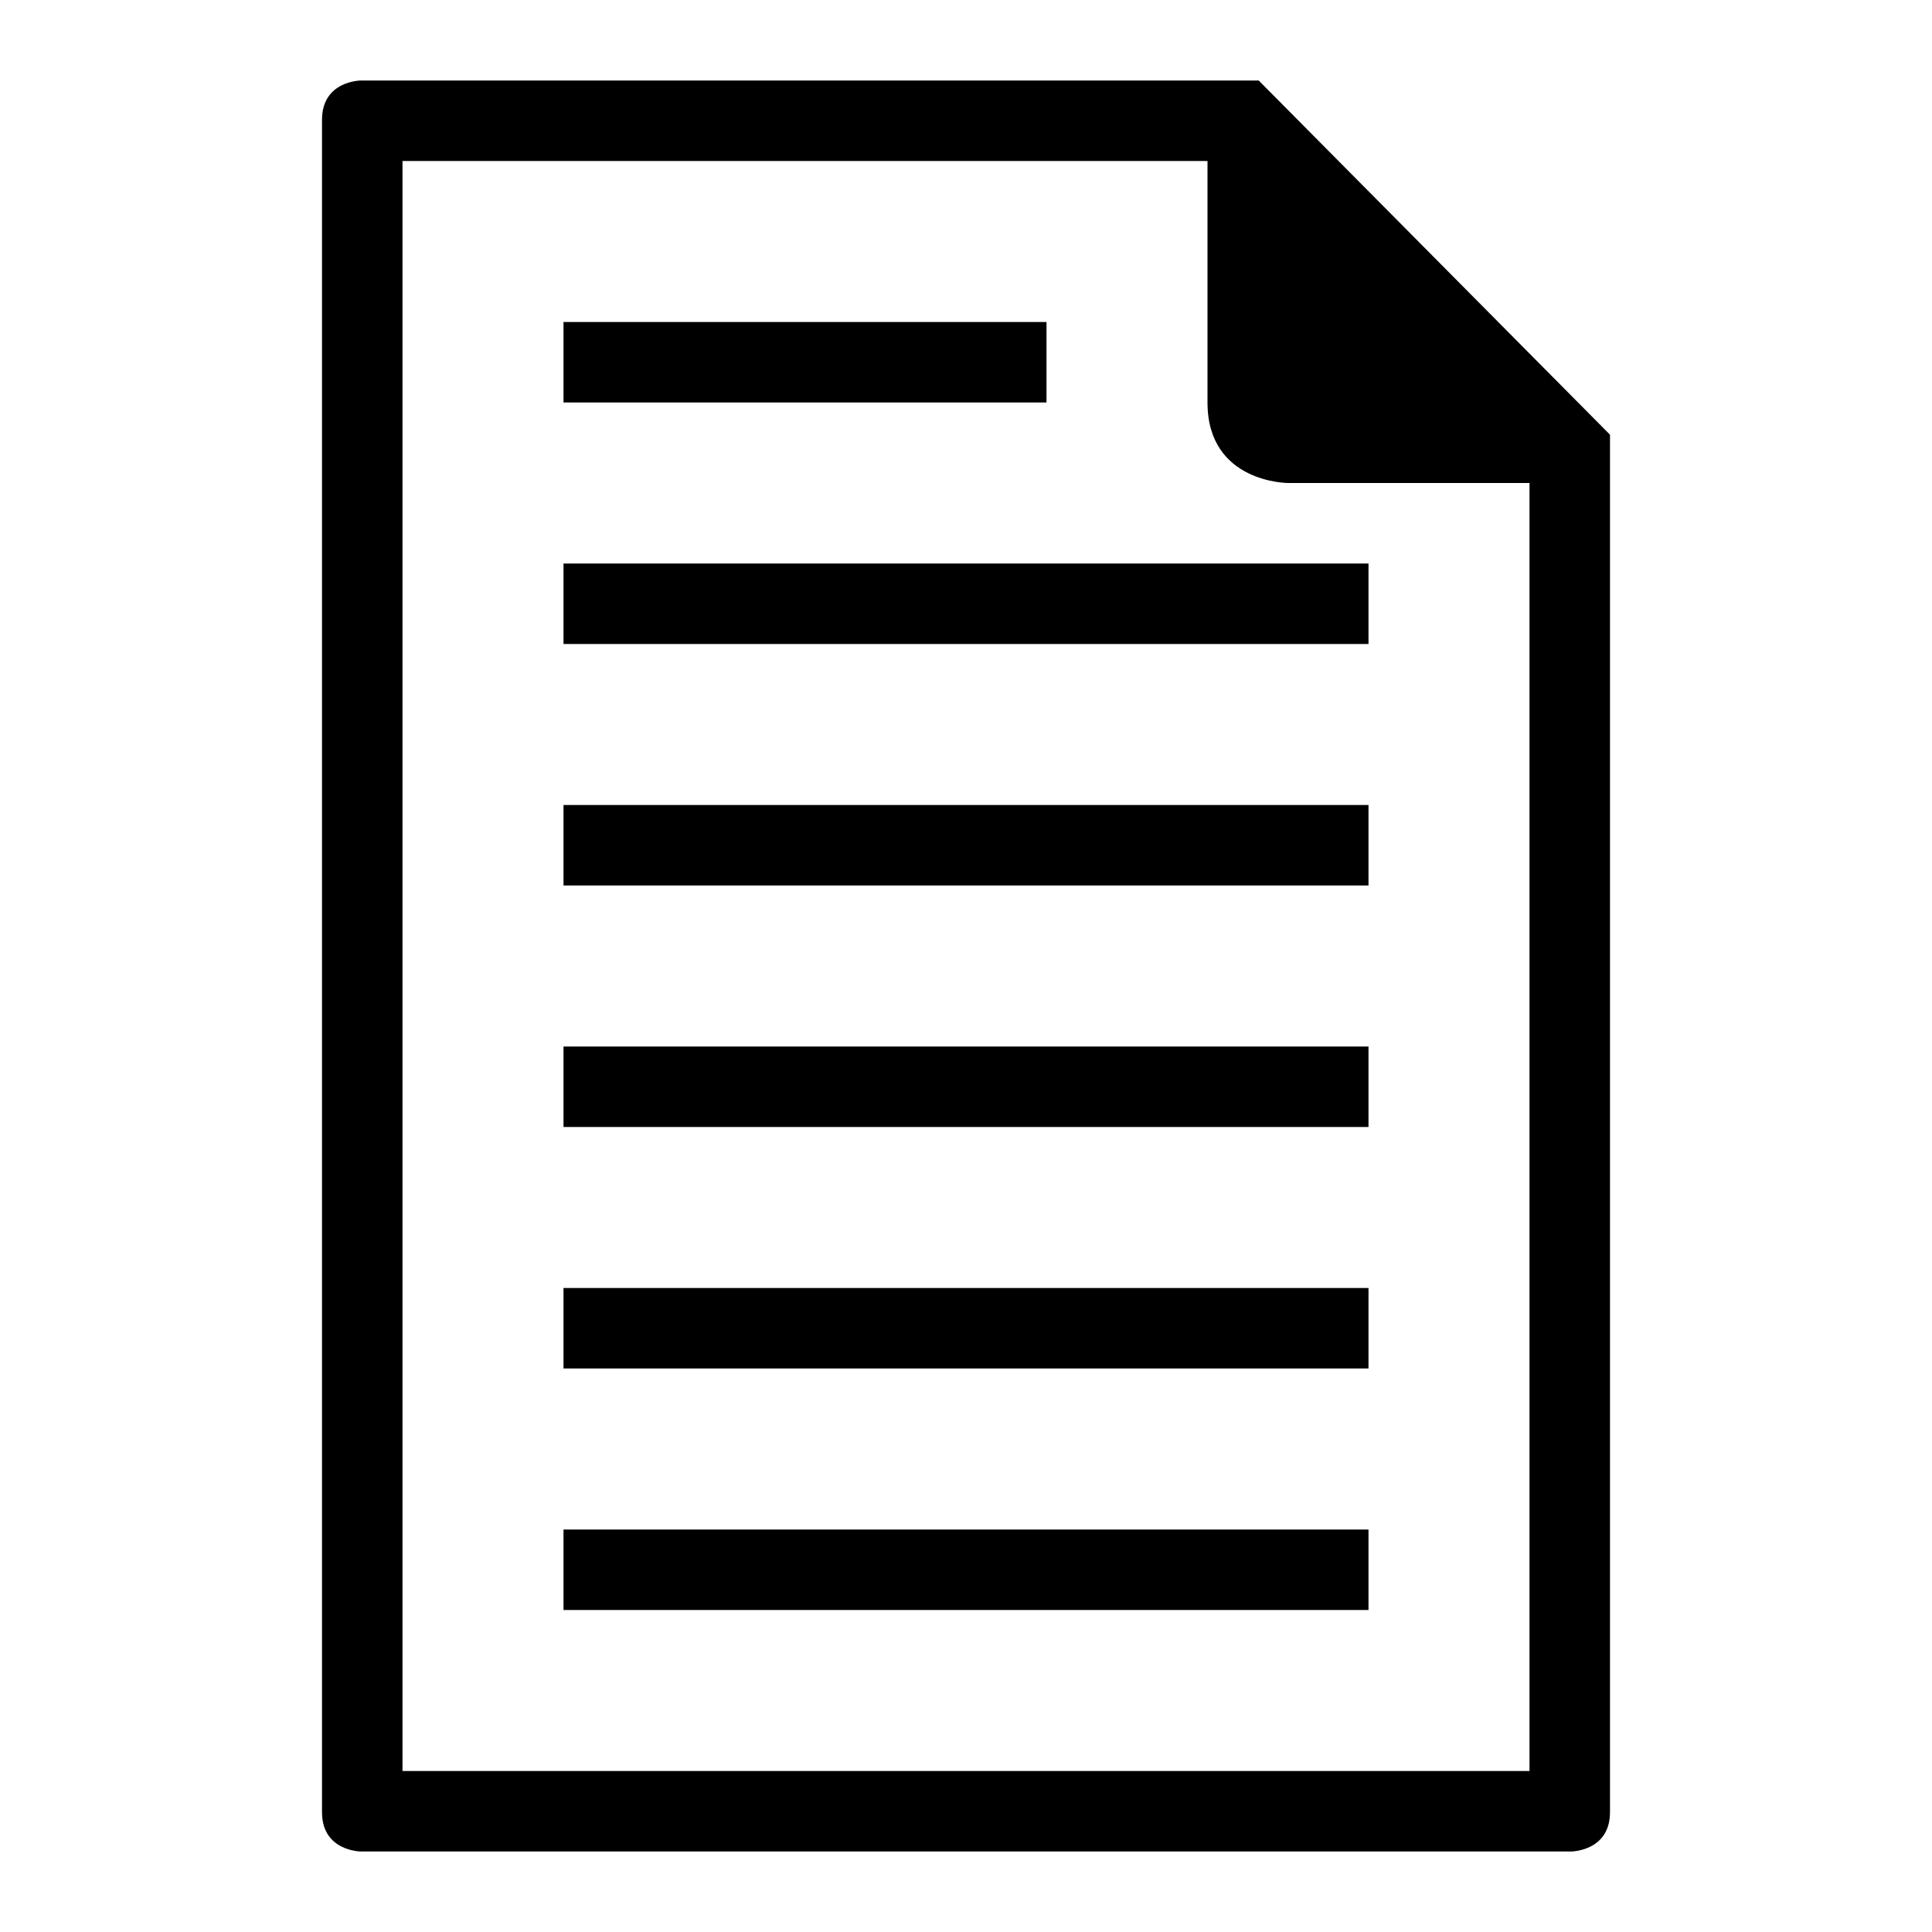
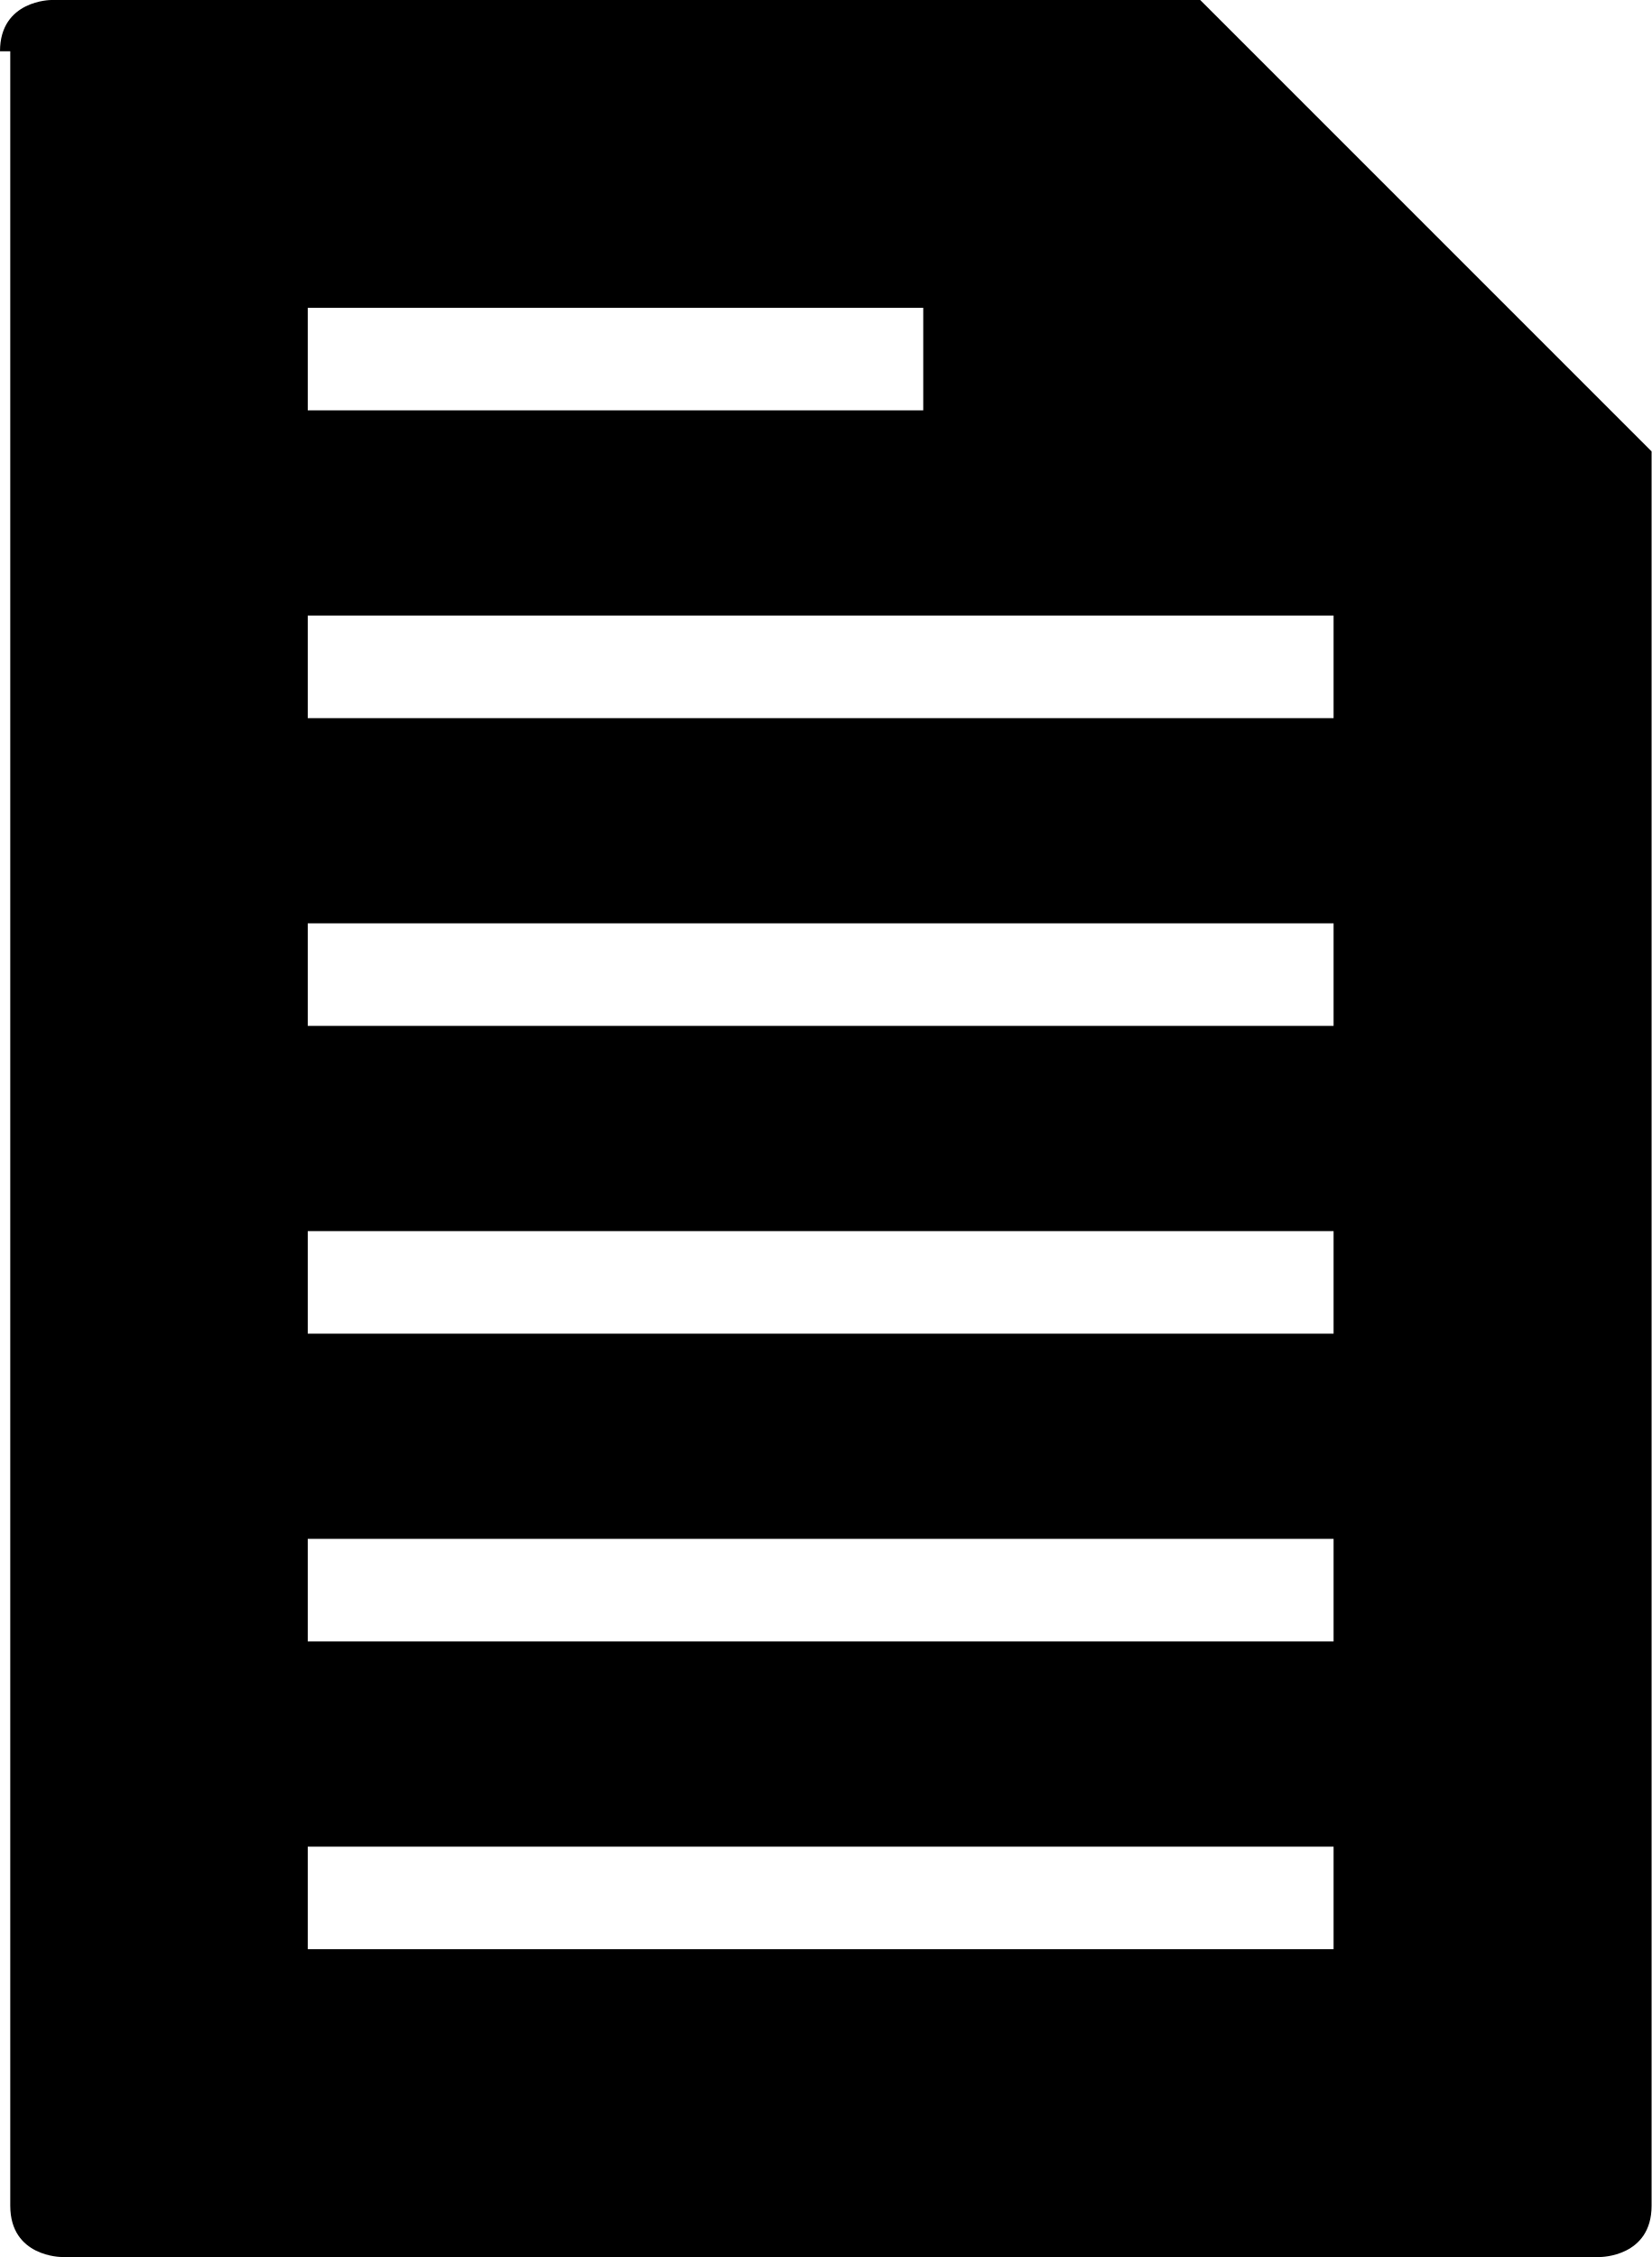
- <svg xmlns="http://www.w3.org/2000/svg" height="24px" version="1.1" viewBox="0 0 24 24" width="24px">
-   <defs />
-   <g fill="none" fill-rule="evenodd" id="miu" stroke="none" stroke-width="1">
-     <g id="Artboard-1" transform="translate(-359, -227)">
-       <g id="slice" transform="translate(215, 119)" />
-       <path d="M363,228.489 C363,228 363.485,228 363.485,228 L374.636,228 L379,232.4 L379,249.511 C379,250 378.515,250 378.515,250 L363.485,250 C363.485,250 363,250 363,249.511 L363,228.489 Z M364,249 L364,229 L374,229 L374,232 C374,233 375,233 375,233 L378,233 L378,249 L364,249 Z M366,231 L366,232 L372,232 L372,231 L366,231 Z M366,234 L366,235 L376,235 L376,234 L366,234 Z M366,237 L366,238 L376,238 L376,237 L366,237 Z M366,240 L366,241 L376,241 L376,240 L366,240 Z M366,244 L376,244 L376,243 L366,243 L366,244 Z M366,247 L376,247 L376,246 L366,246 L366,247 Z" fill="#000000" id="editor-document-file-2-outline-stroke" />
-     </g>
-   </g>
+ <svg xmlns="http://www.w3.org/2000/svg" version="1.1" id="Layer_1" x="0px" y="0px" viewBox="0 0 16.1 22" style="enable-background:new 0 0 16.1 22;" xml:space="preserve">
+   <g id="slice" transform="translate(215, 119)">
+ </g>
+   <path id="editor-document-file-2-outline-stroke" d="M0,0.5C0,0,0.5,0,0.5,0h11.2l4.4,4.4v17.1c0,0.5-0.5,0.5-0.5,0.5h-15  c0,0-0.5,0-0.5-0.5v-21H0z M3,3v1h6V3H3z M3,6v1h10V6H3z M3,9v1h10V9H3z M3,12v1h10v-1H3z M3,16h10v-1H3V16z M3,19h10v-1H3V19z" />
</svg>
